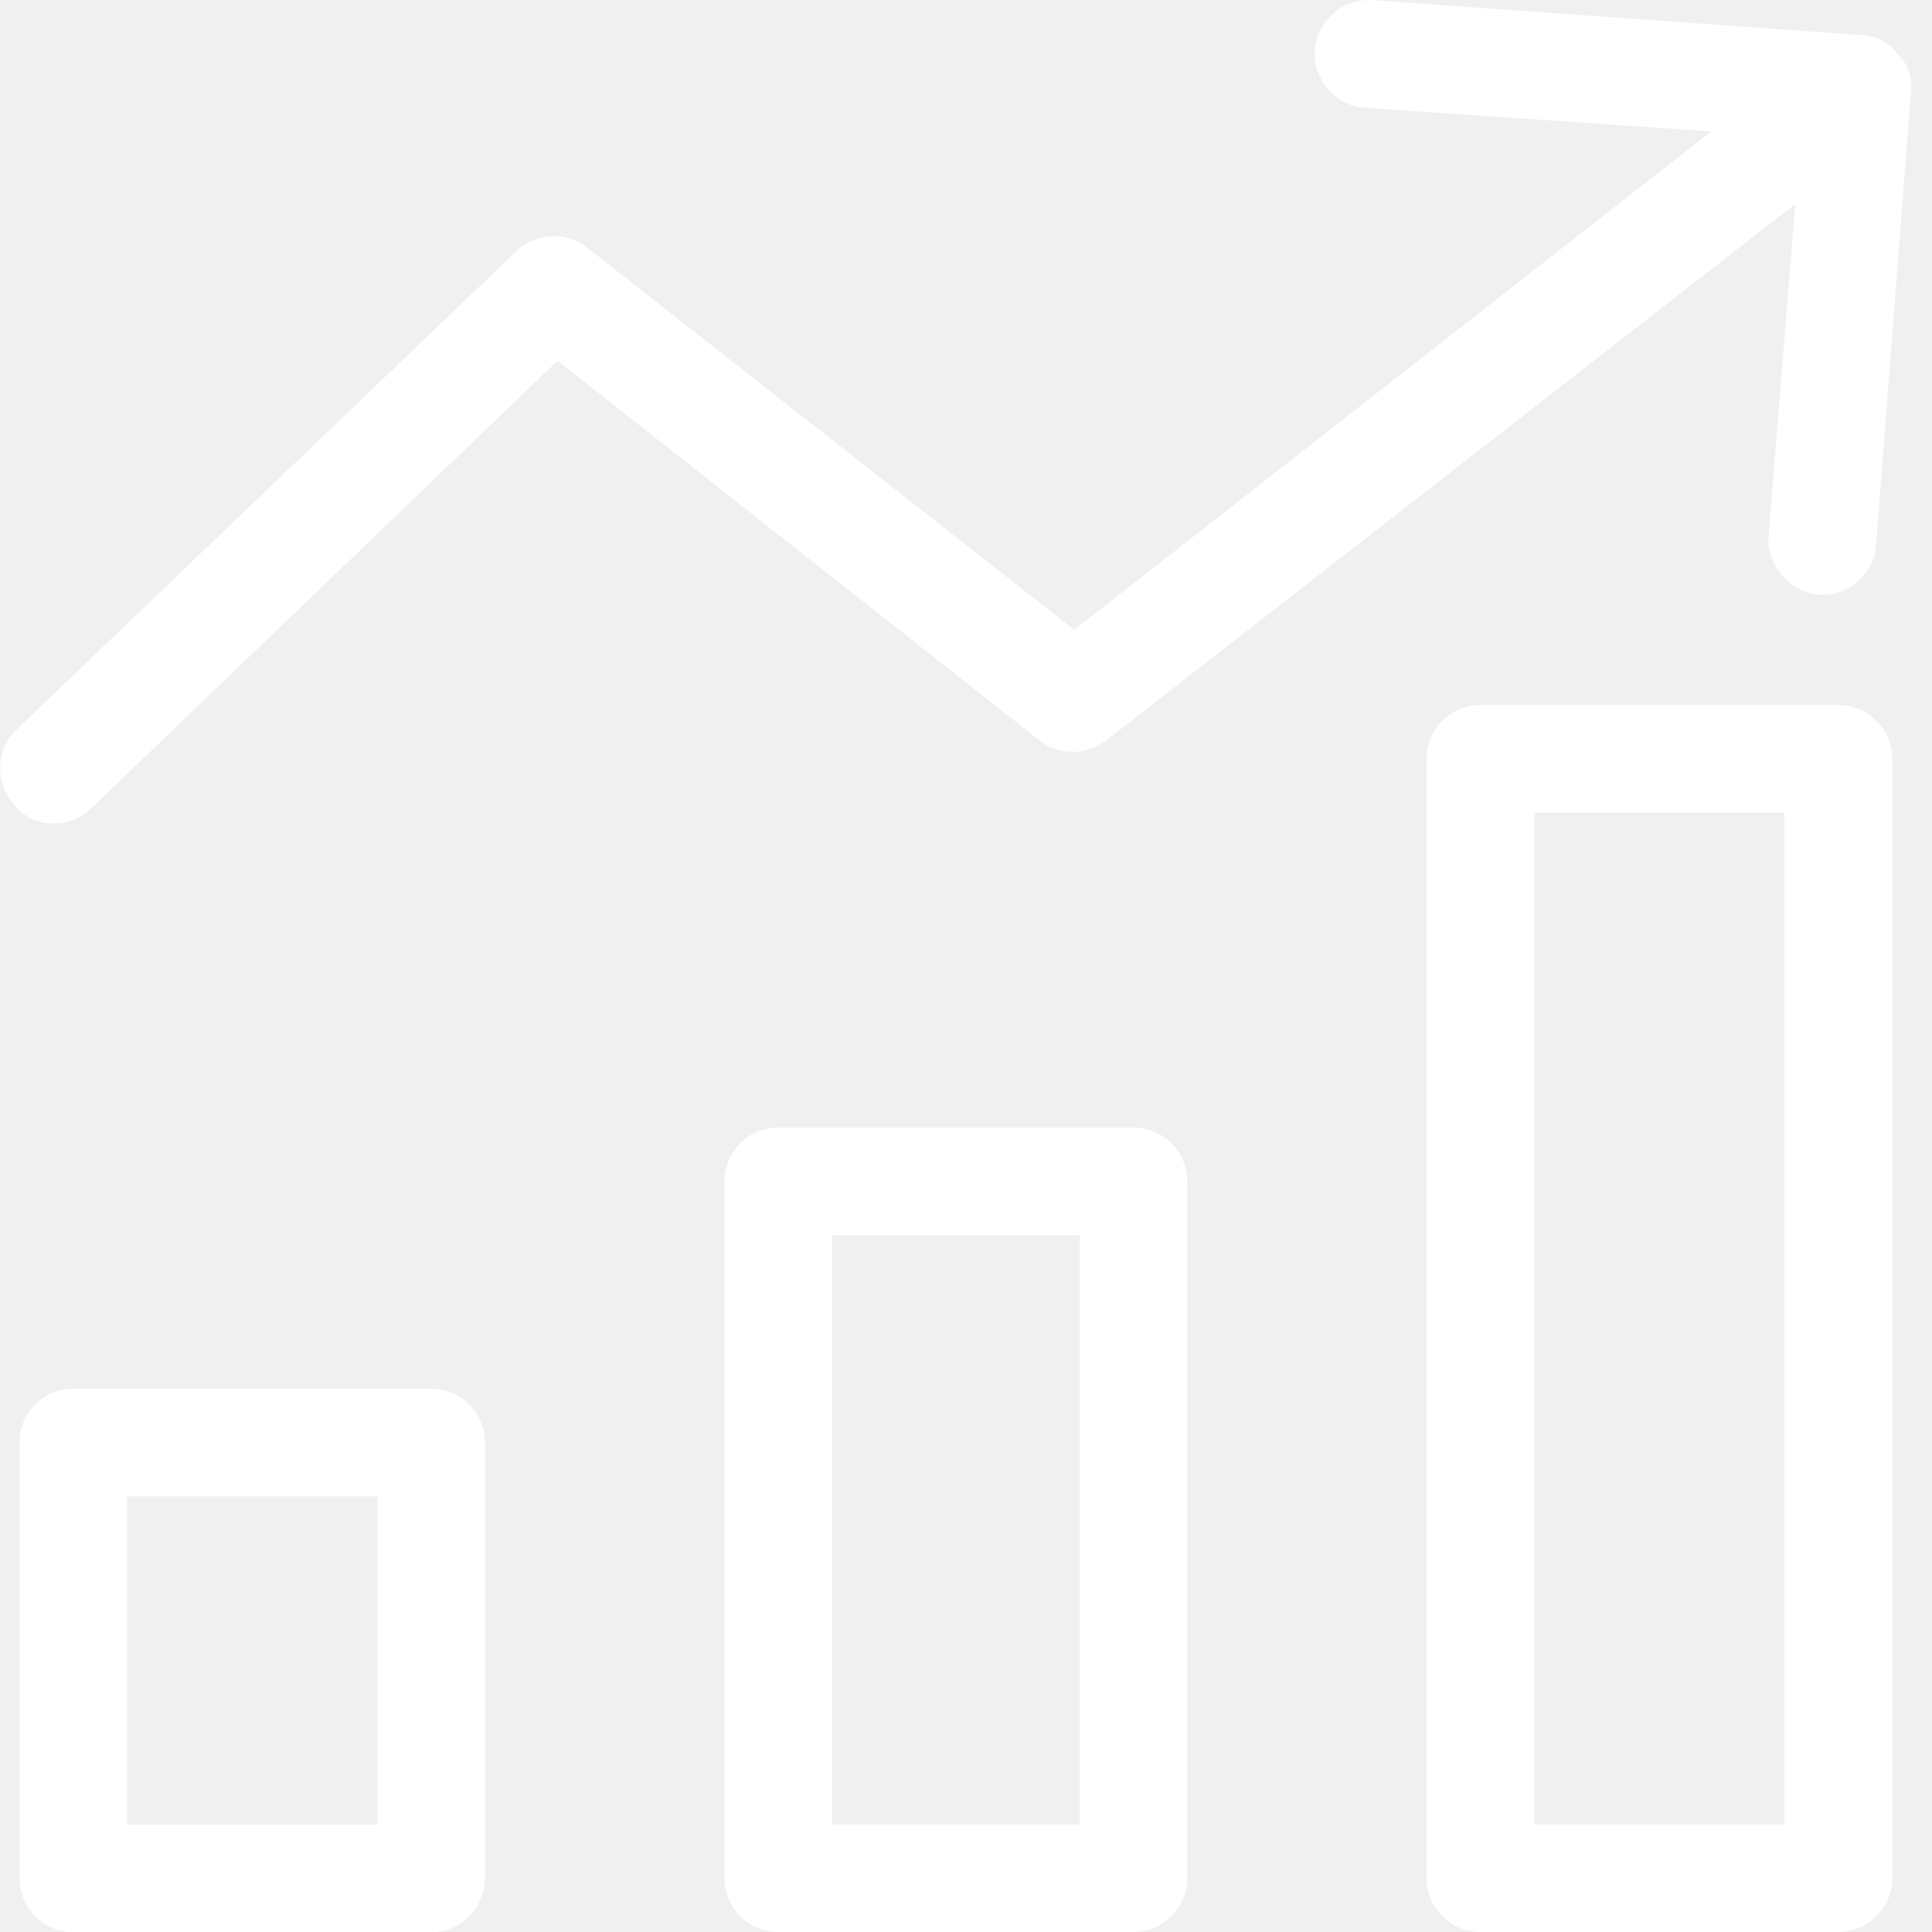
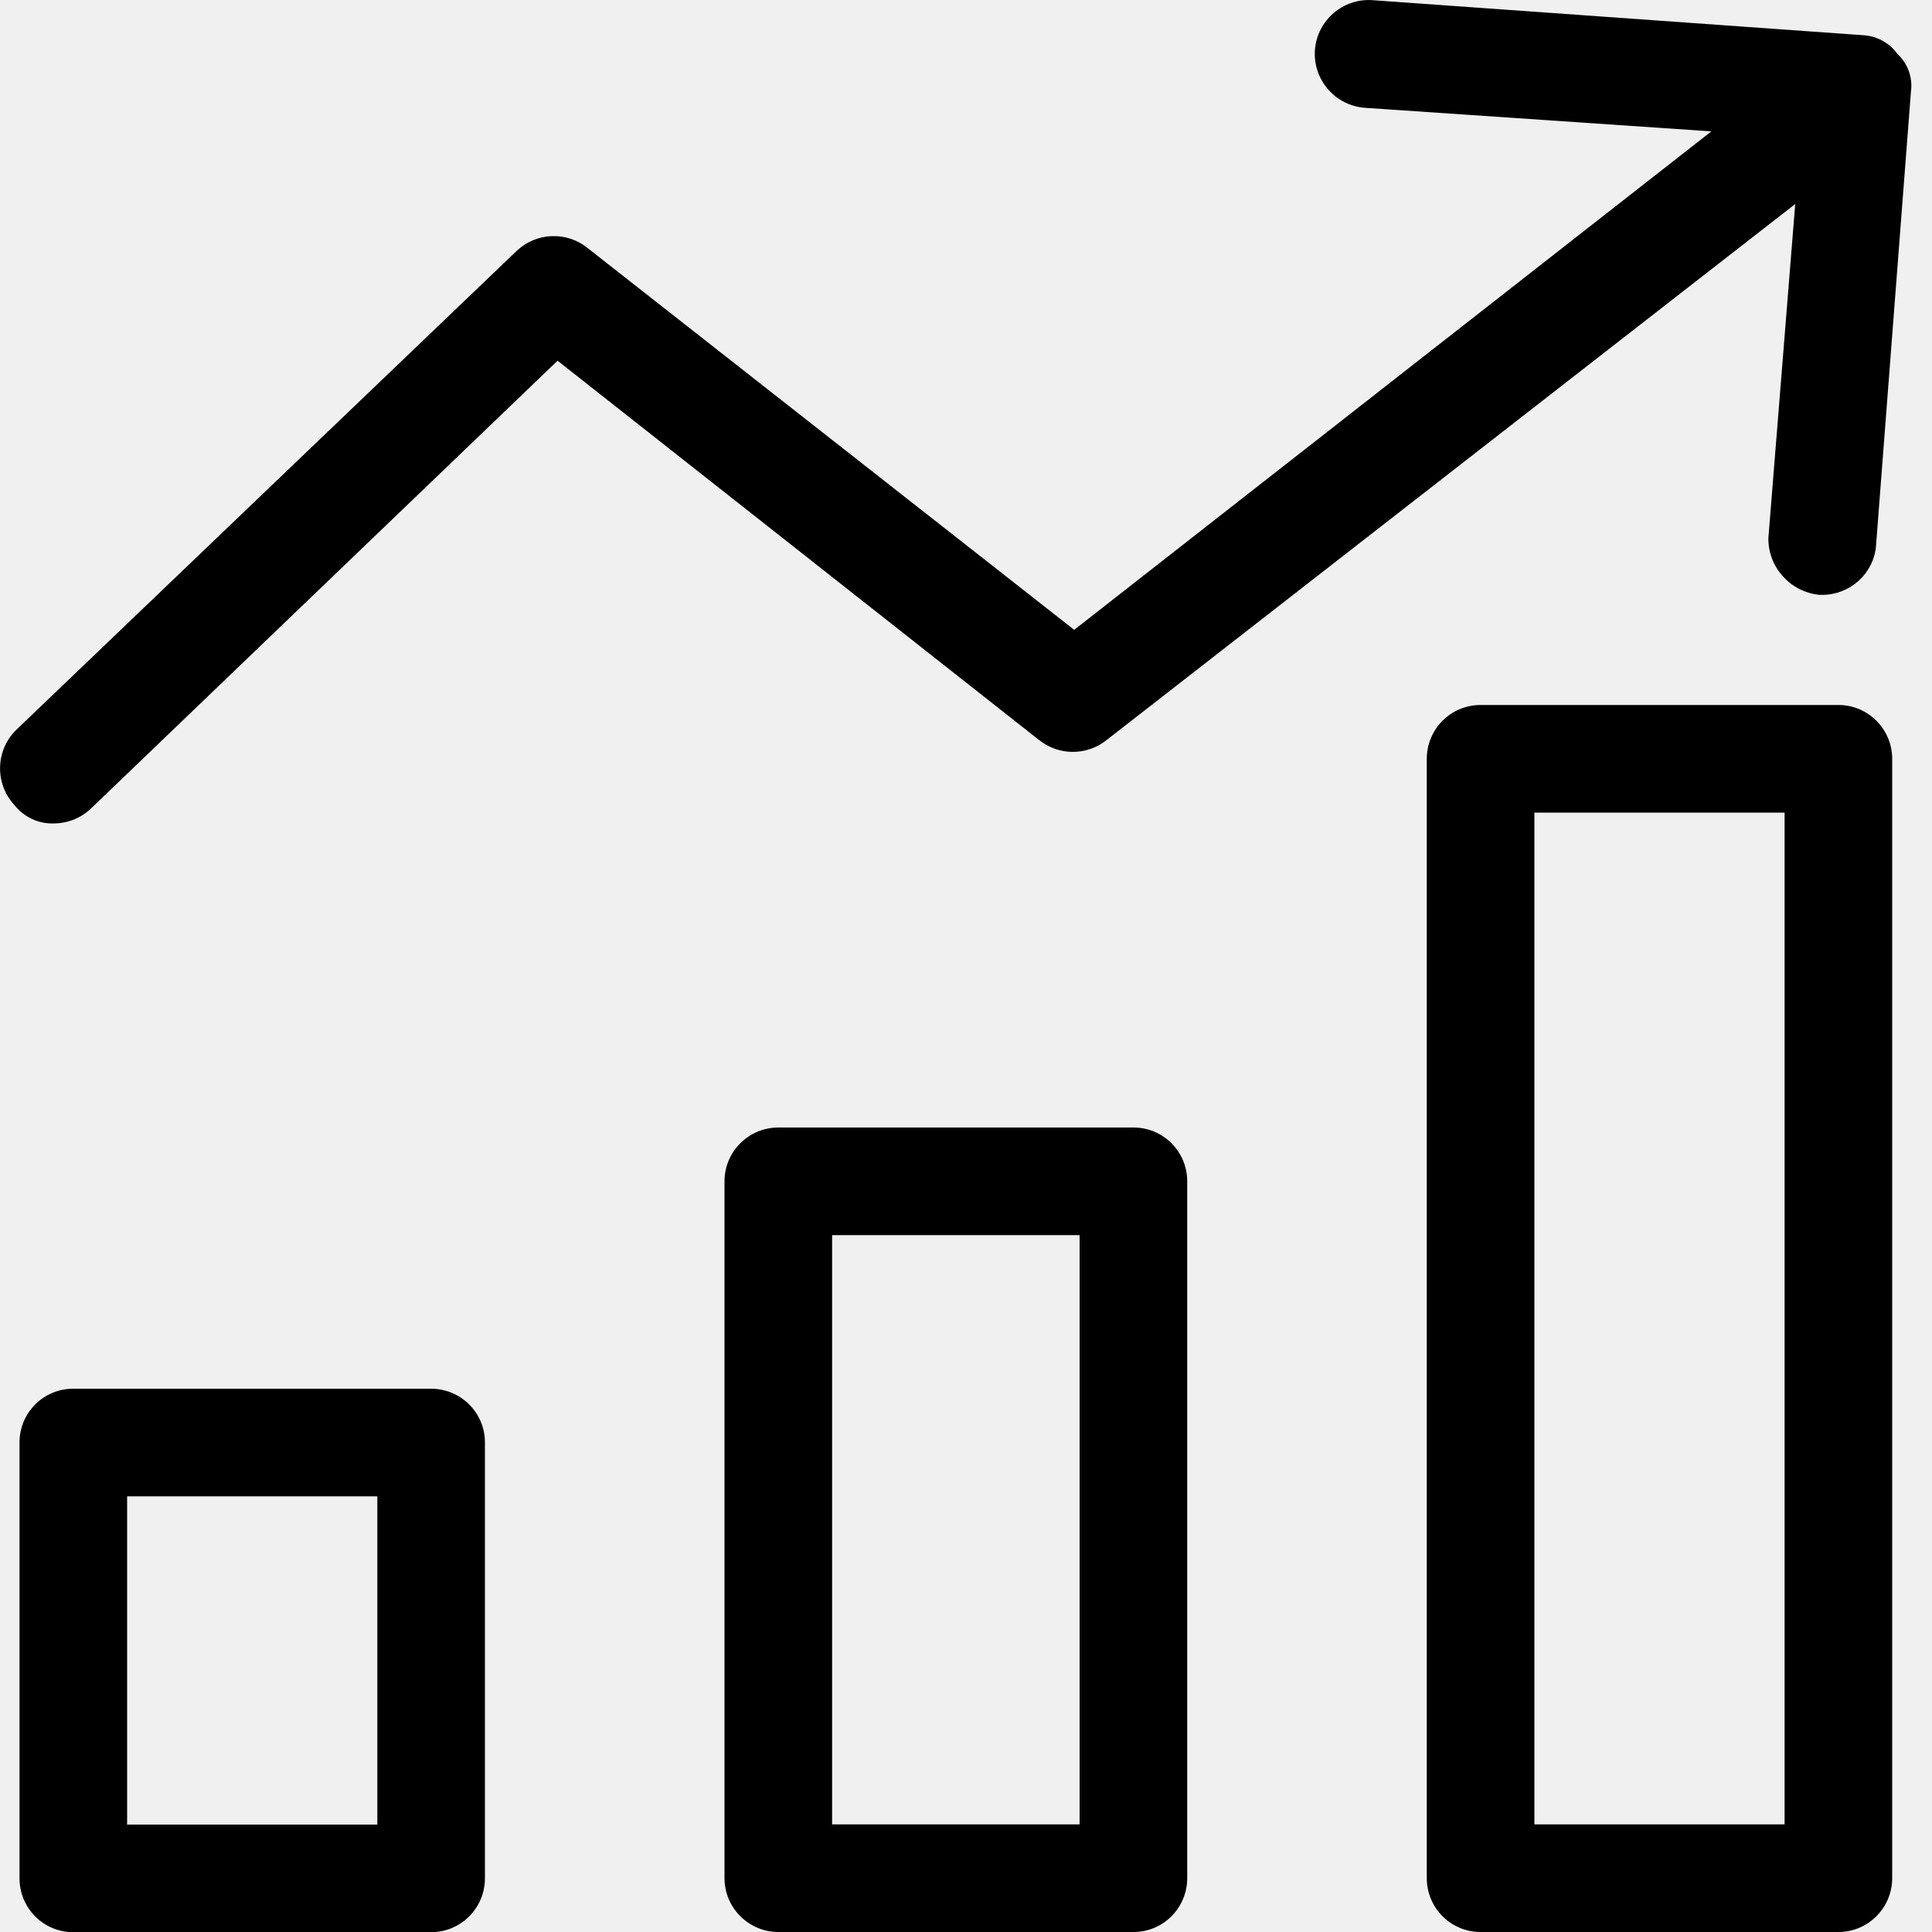
<svg xmlns="http://www.w3.org/2000/svg" width="10" height="10" viewBox="0 0 10 10" fill="none">
-   <path d="M5.866 5.836H4.028C3.874 5.836 3.75 5.961 3.75 6.114V9.721C3.75 9.875 3.874 10 4.028 10H5.866C6.02 10 6.145 9.875 6.145 9.721V6.114C6.145 5.961 6.02 5.836 5.866 5.836ZM5.588 9.443H4.307V6.393H5.588V9.443Z" fill="white" />
-   <path d="M9.515 3.649H7.663C7.509 3.649 7.384 3.774 7.384 3.928V9.721C7.384 9.875 7.509 10 7.663 10H9.515C9.669 10 9.794 9.875 9.794 9.721V3.928C9.794 3.774 9.669 3.649 9.515 3.649ZM9.236 9.443H7.941V4.206H9.236V9.443Z" fill="white" />
-   <path d="M2.231 7.188H0.379C0.225 7.188 0.101 7.312 0.101 7.466V9.722C0.101 9.876 0.225 10.001 0.379 10.001H2.231C2.385 10.001 2.51 9.876 2.51 9.722V7.466C2.51 7.312 2.385 7.188 2.231 7.188ZM1.953 9.444H0.658V7.745H1.953V9.444Z" fill="white" />
-   <path d="M9.821 0.279C9.779 0.221 9.712 0.185 9.64 0.182L7.106 0.001C6.952 -0.011 6.818 0.105 6.806 0.258C6.795 0.412 6.91 0.546 7.064 0.558L8.858 0.68L5.56 3.26L3.039 1.282C2.932 1.197 2.778 1.203 2.677 1.296L0.087 3.775C-0.023 3.879 -0.029 4.053 0.073 4.165C0.123 4.229 0.2 4.266 0.282 4.262C0.355 4.261 0.425 4.231 0.477 4.179L2.886 1.867L5.379 3.831C5.481 3.912 5.625 3.912 5.727 3.831L9.292 1.056L9.153 2.786C9.152 2.937 9.267 3.064 9.418 3.079H9.431C9.575 3.079 9.696 2.971 9.71 2.828L9.891 0.474C9.901 0.402 9.875 0.329 9.821 0.279Z" fill="white" />
+   <path d="M5.867 5.836H4.029C3.875 5.836 3.75 5.961 3.75 6.114V9.721C3.75 9.875 3.875 10 4.029 10H5.867C6.021 10 6.145 9.875 6.145 9.721V6.114C6.145 5.961 6.021 5.836 5.867 5.836ZM5.588 9.443H4.307V6.393H5.588V9.443Z" fill="black" />
+   <path d="M9.516 3.649H7.663C7.509 3.649 7.385 3.774 7.385 3.928V9.721C7.385 9.875 7.509 10 7.663 10H9.516C9.669 10 9.794 9.875 9.794 9.721V3.928C9.794 3.774 9.669 3.649 9.516 3.649ZM9.237 9.443H7.942V4.206H9.237V9.443Z" fill="black" />
+   <path d="M2.231 7.188H0.379C0.225 7.188 0.101 7.312 0.101 7.466V9.722C0.101 9.876 0.225 10.001 0.379 10.001H2.231C2.385 10.001 2.51 9.876 2.51 9.722V7.466C2.51 7.312 2.385 7.188 2.231 7.188ZM1.953 9.444H0.658V7.745H1.953V9.444Z" fill="black" />
+   <path d="M9.821 0.279C9.779 0.221 9.712 0.185 9.64 0.182L7.106 0.001C6.952 -0.011 6.818 0.105 6.806 0.258C6.795 0.412 6.91 0.546 7.064 0.558L8.858 0.68L5.56 3.26L3.039 1.282C2.932 1.197 2.778 1.203 2.677 1.296L0.087 3.775C-0.023 3.879 -0.029 4.053 0.073 4.165C0.123 4.229 0.2 4.266 0.282 4.262C0.355 4.261 0.425 4.231 0.477 4.179L2.886 1.867L5.379 3.831C5.481 3.912 5.625 3.912 5.727 3.831L9.292 1.056L9.153 2.786C9.152 2.937 9.267 3.064 9.418 3.079H9.431C9.575 3.079 9.696 2.971 9.71 2.828L9.891 0.474C9.901 0.402 9.875 0.329 9.821 0.279Z" fill="black" />
</svg>
